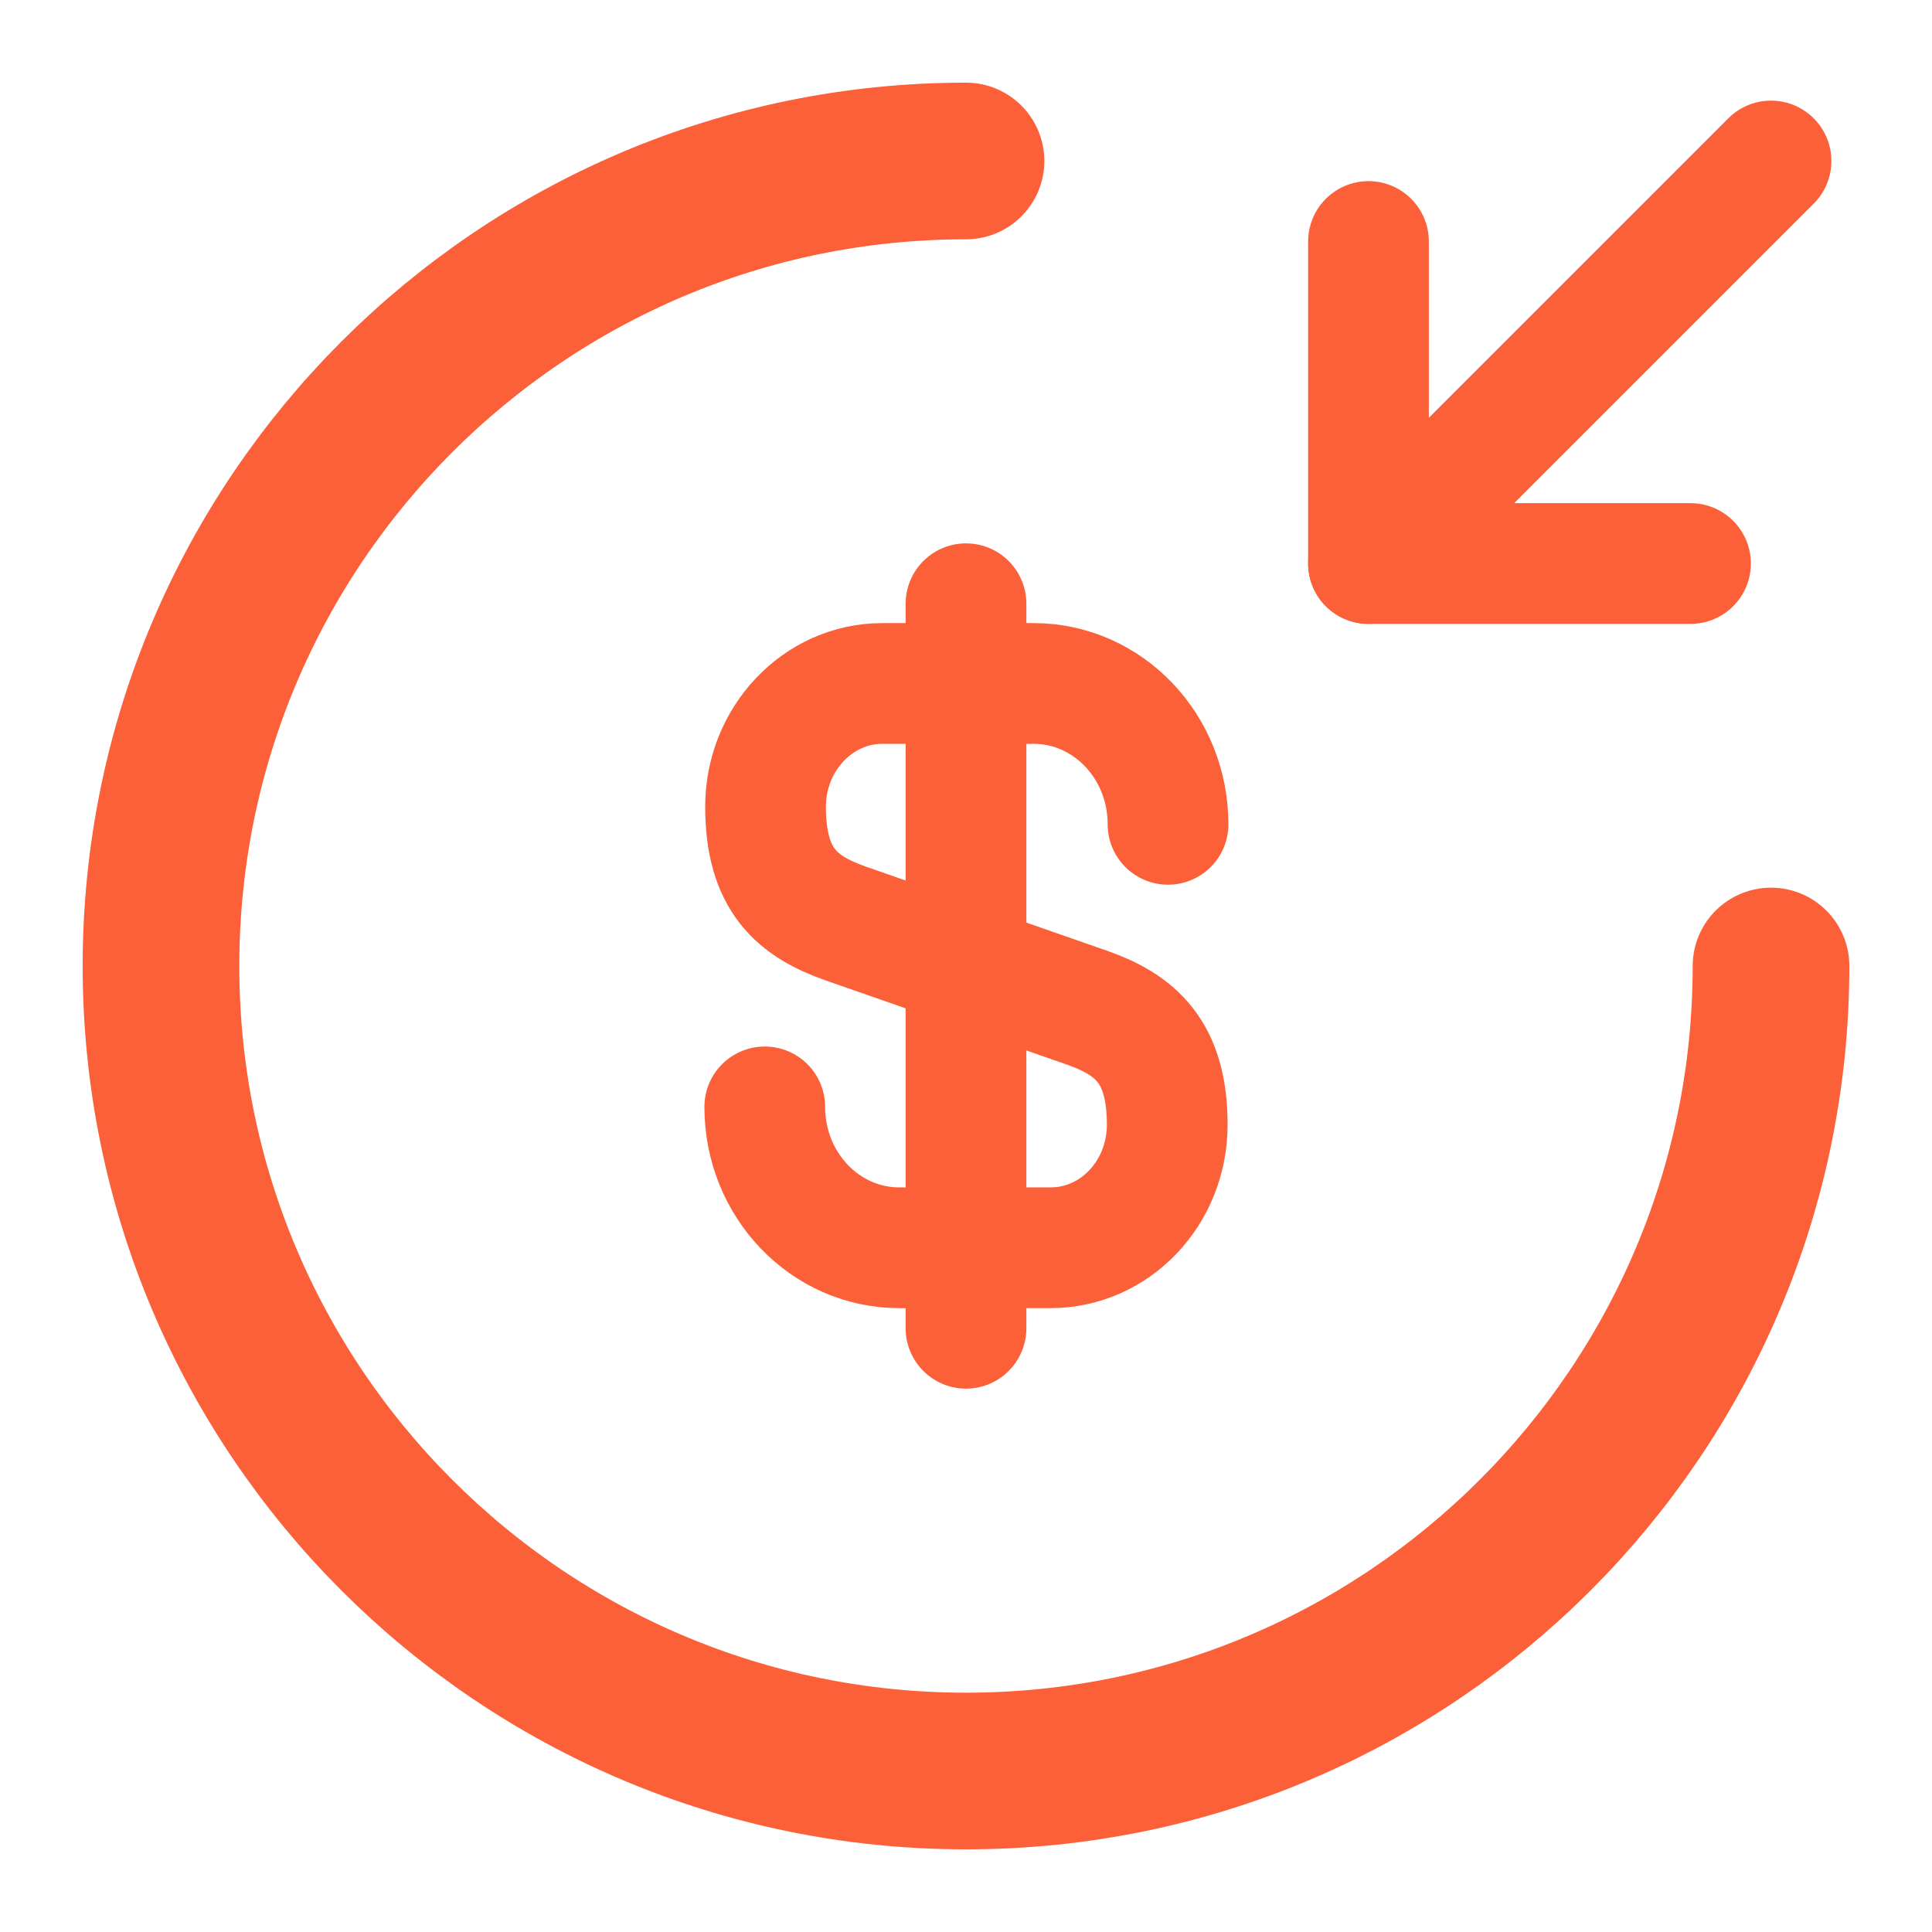
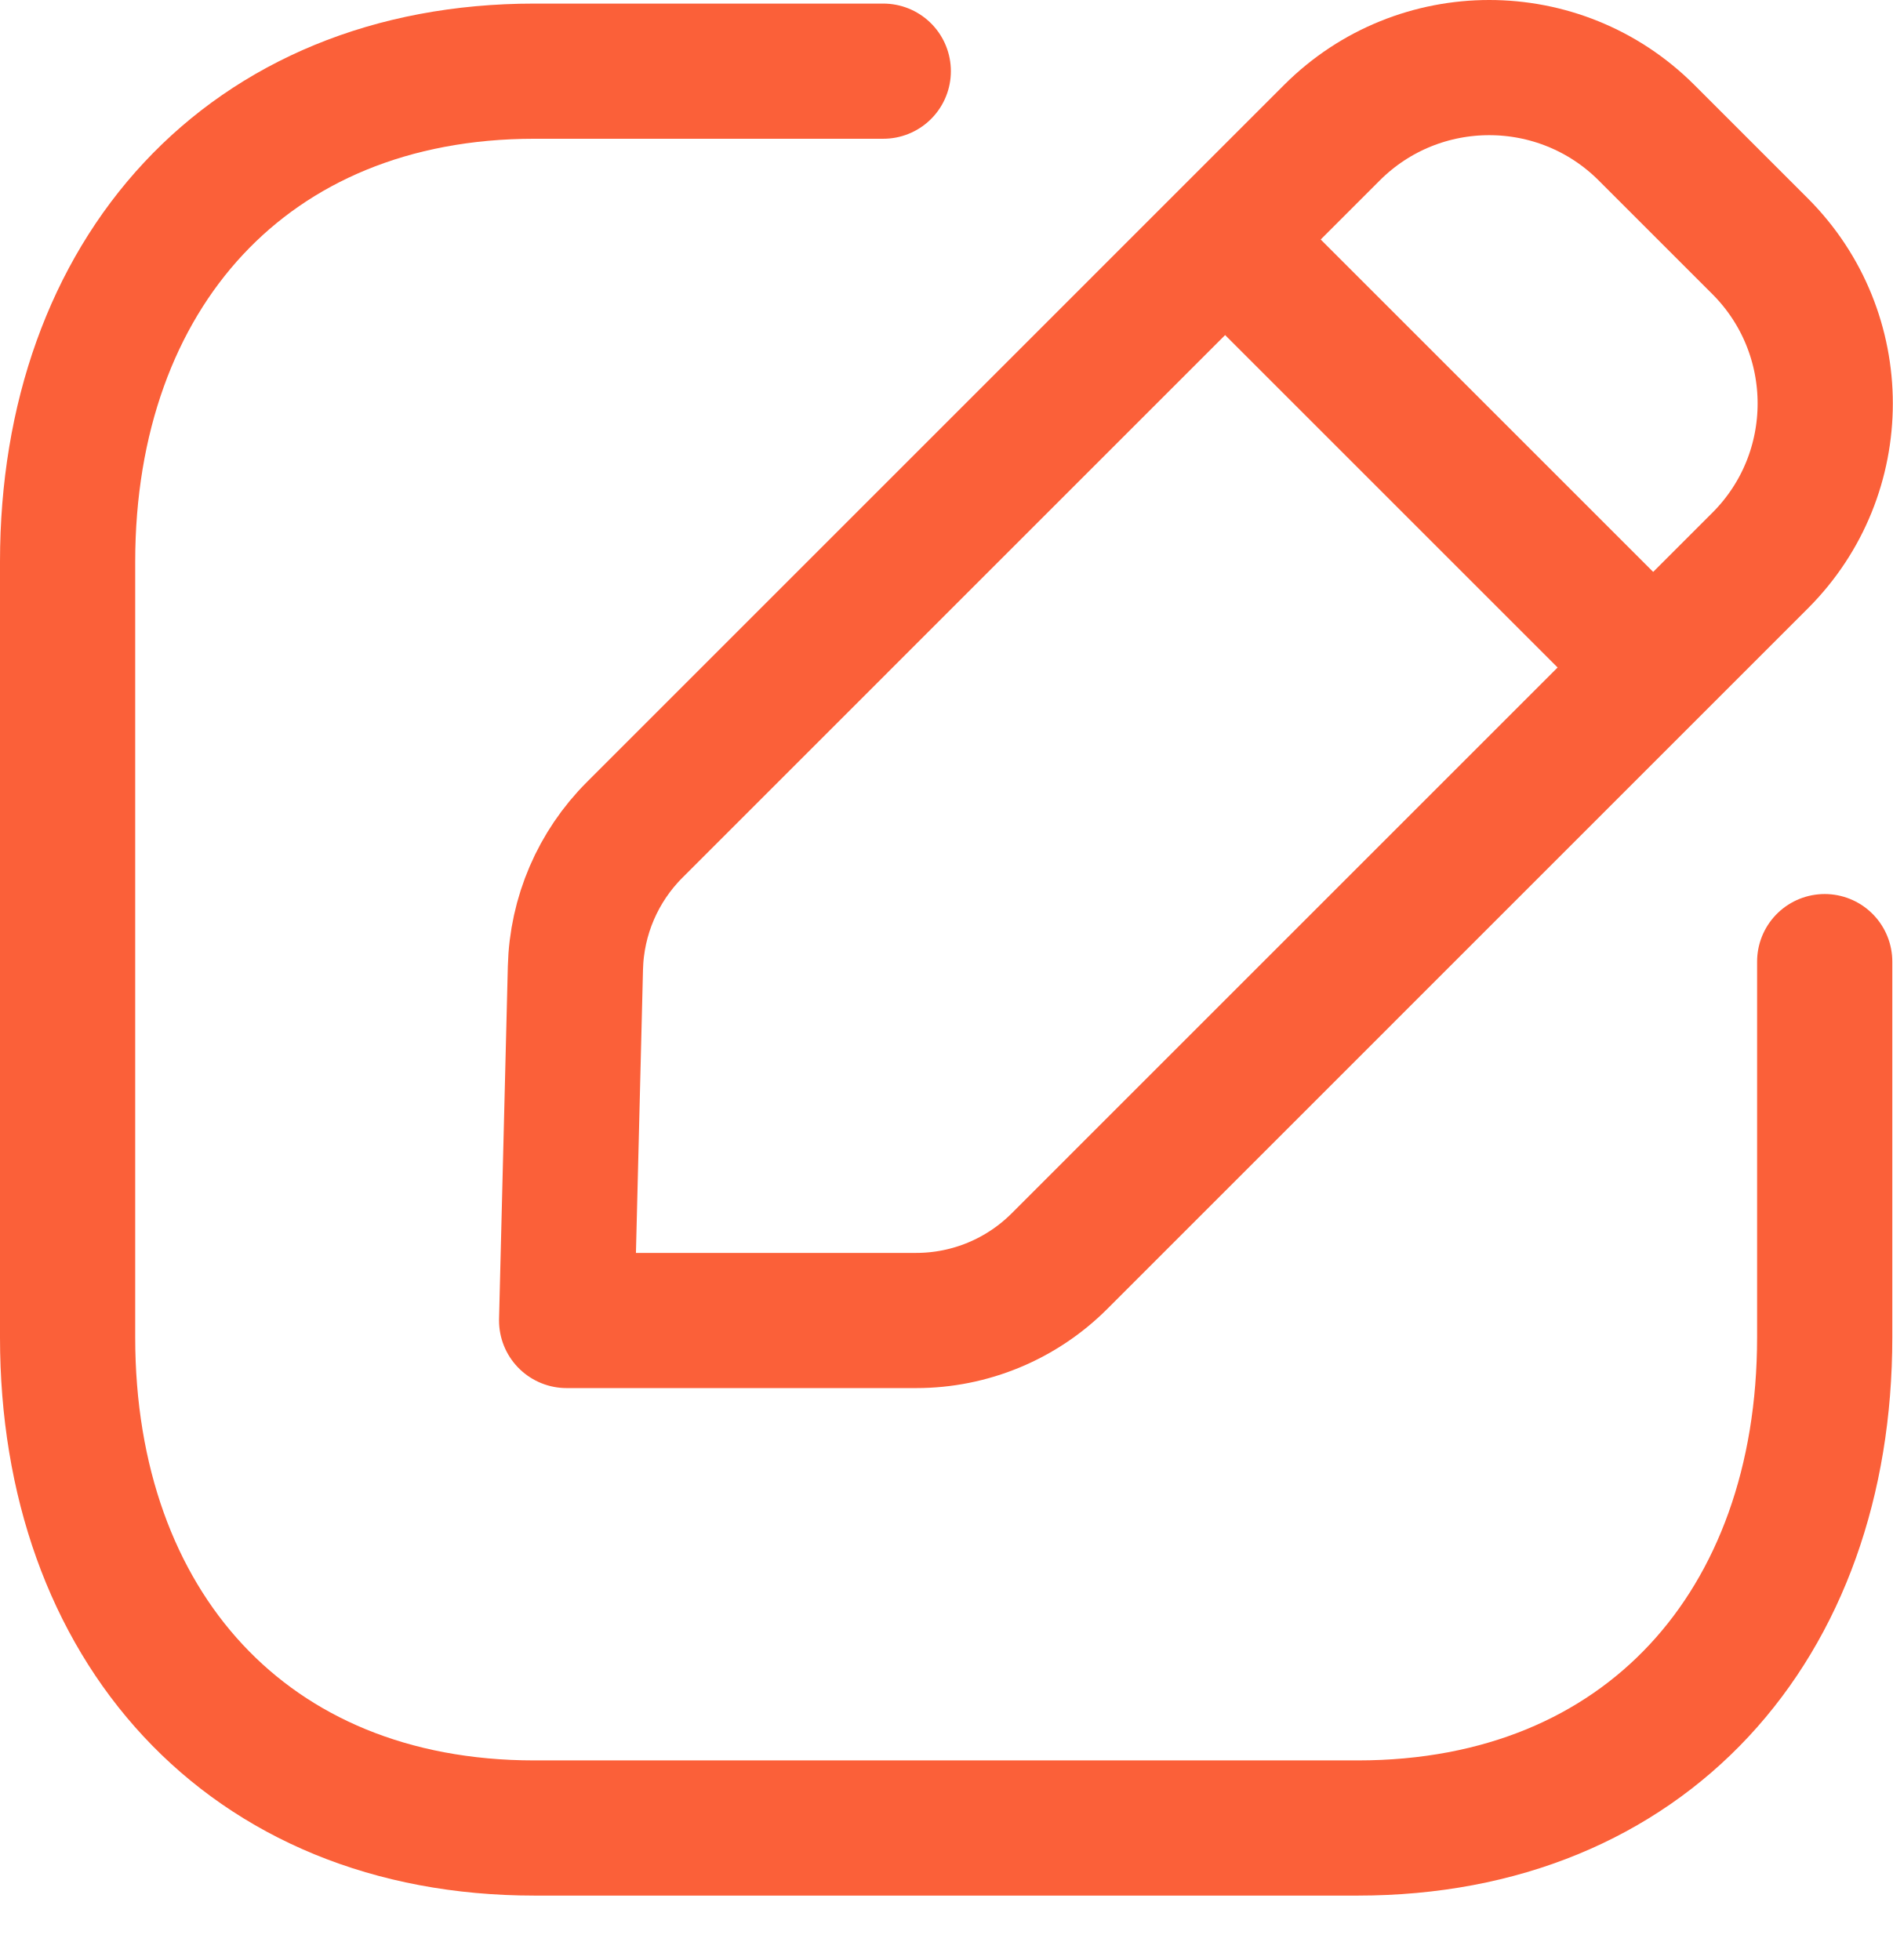
- <svg xmlns="http://www.w3.org/2000/svg" width="37" height="37" viewBox="0 0 37 37" fill="none">
-   <path d="M14.646 21.198C14.646 22.693 15.802 23.896 17.22 23.896H20.119C21.352 23.896 22.354 22.848 22.354 21.537C22.354 20.134 21.737 19.625 20.828 19.302L16.187 17.683C15.278 17.359 14.661 16.866 14.661 15.448C14.661 14.153 15.663 13.089 16.897 13.089H19.795C21.213 13.089 22.369 14.291 22.369 15.787" stroke="#FB6039" stroke-width="2.312" stroke-linecap="round" stroke-linejoin="round" />
-   <path d="M18.5 11.562V25.438" stroke="#FB6039" stroke-width="2.312" stroke-linecap="round" stroke-linejoin="round" />
-   <path d="M33.917 18.5C33.917 27.01 27.01 33.917 18.5 33.917C9.99 33.917 3.083 27.01 3.083 18.5C3.083 9.99 9.99 3.083 18.5 3.083" stroke="#FB6039" stroke-width="3" stroke-linecap="round" stroke-linejoin="round" />
-   <path d="M26.208 4.625V10.792H32.375" stroke="#FB6039" stroke-width="2.312" stroke-linecap="round" stroke-linejoin="round" />
-   <path d="M33.917 3.083L26.208 10.792" stroke="#FB6039" stroke-width="2.312" stroke-linecap="round" stroke-linejoin="round" />
+ <svg xmlns="http://www.w3.org/2000/svg" width="28" height="29" viewBox="0 0 28 29" fill="none">
+   <path d="M13.066 1.053H7.906C3.661 1.053 1 4.058 1 8.312V19.788C1 24.042 3.649 27.047 7.906 27.047H20.085C24.343 27.047 26.992 24.042 26.992 19.788V14.228" stroke="#FB6039" stroke-width="2" stroke-linecap="round" stroke-linejoin="round" />
+   <path fill-rule="evenodd" clip-rule="evenodd" d="M9.389 12.278L19.703 1.963C20.988 0.679 23.071 0.679 24.356 1.963L26.036 3.643C27.321 4.928 27.321 7.012 26.036 8.295L15.672 18.66C15.11 19.222 14.348 19.538 13.553 19.538H8.382L8.512 14.32C8.531 13.553 8.845 12.821 9.389 12.278Z" stroke="#FB6039" stroke-width="2" stroke-linecap="round" stroke-linejoin="round" />
+   <path d="M18.136 3.557L24.438 9.859" stroke="#FB6039" stroke-width="2" stroke-linecap="round" stroke-linejoin="round" />
</svg>
